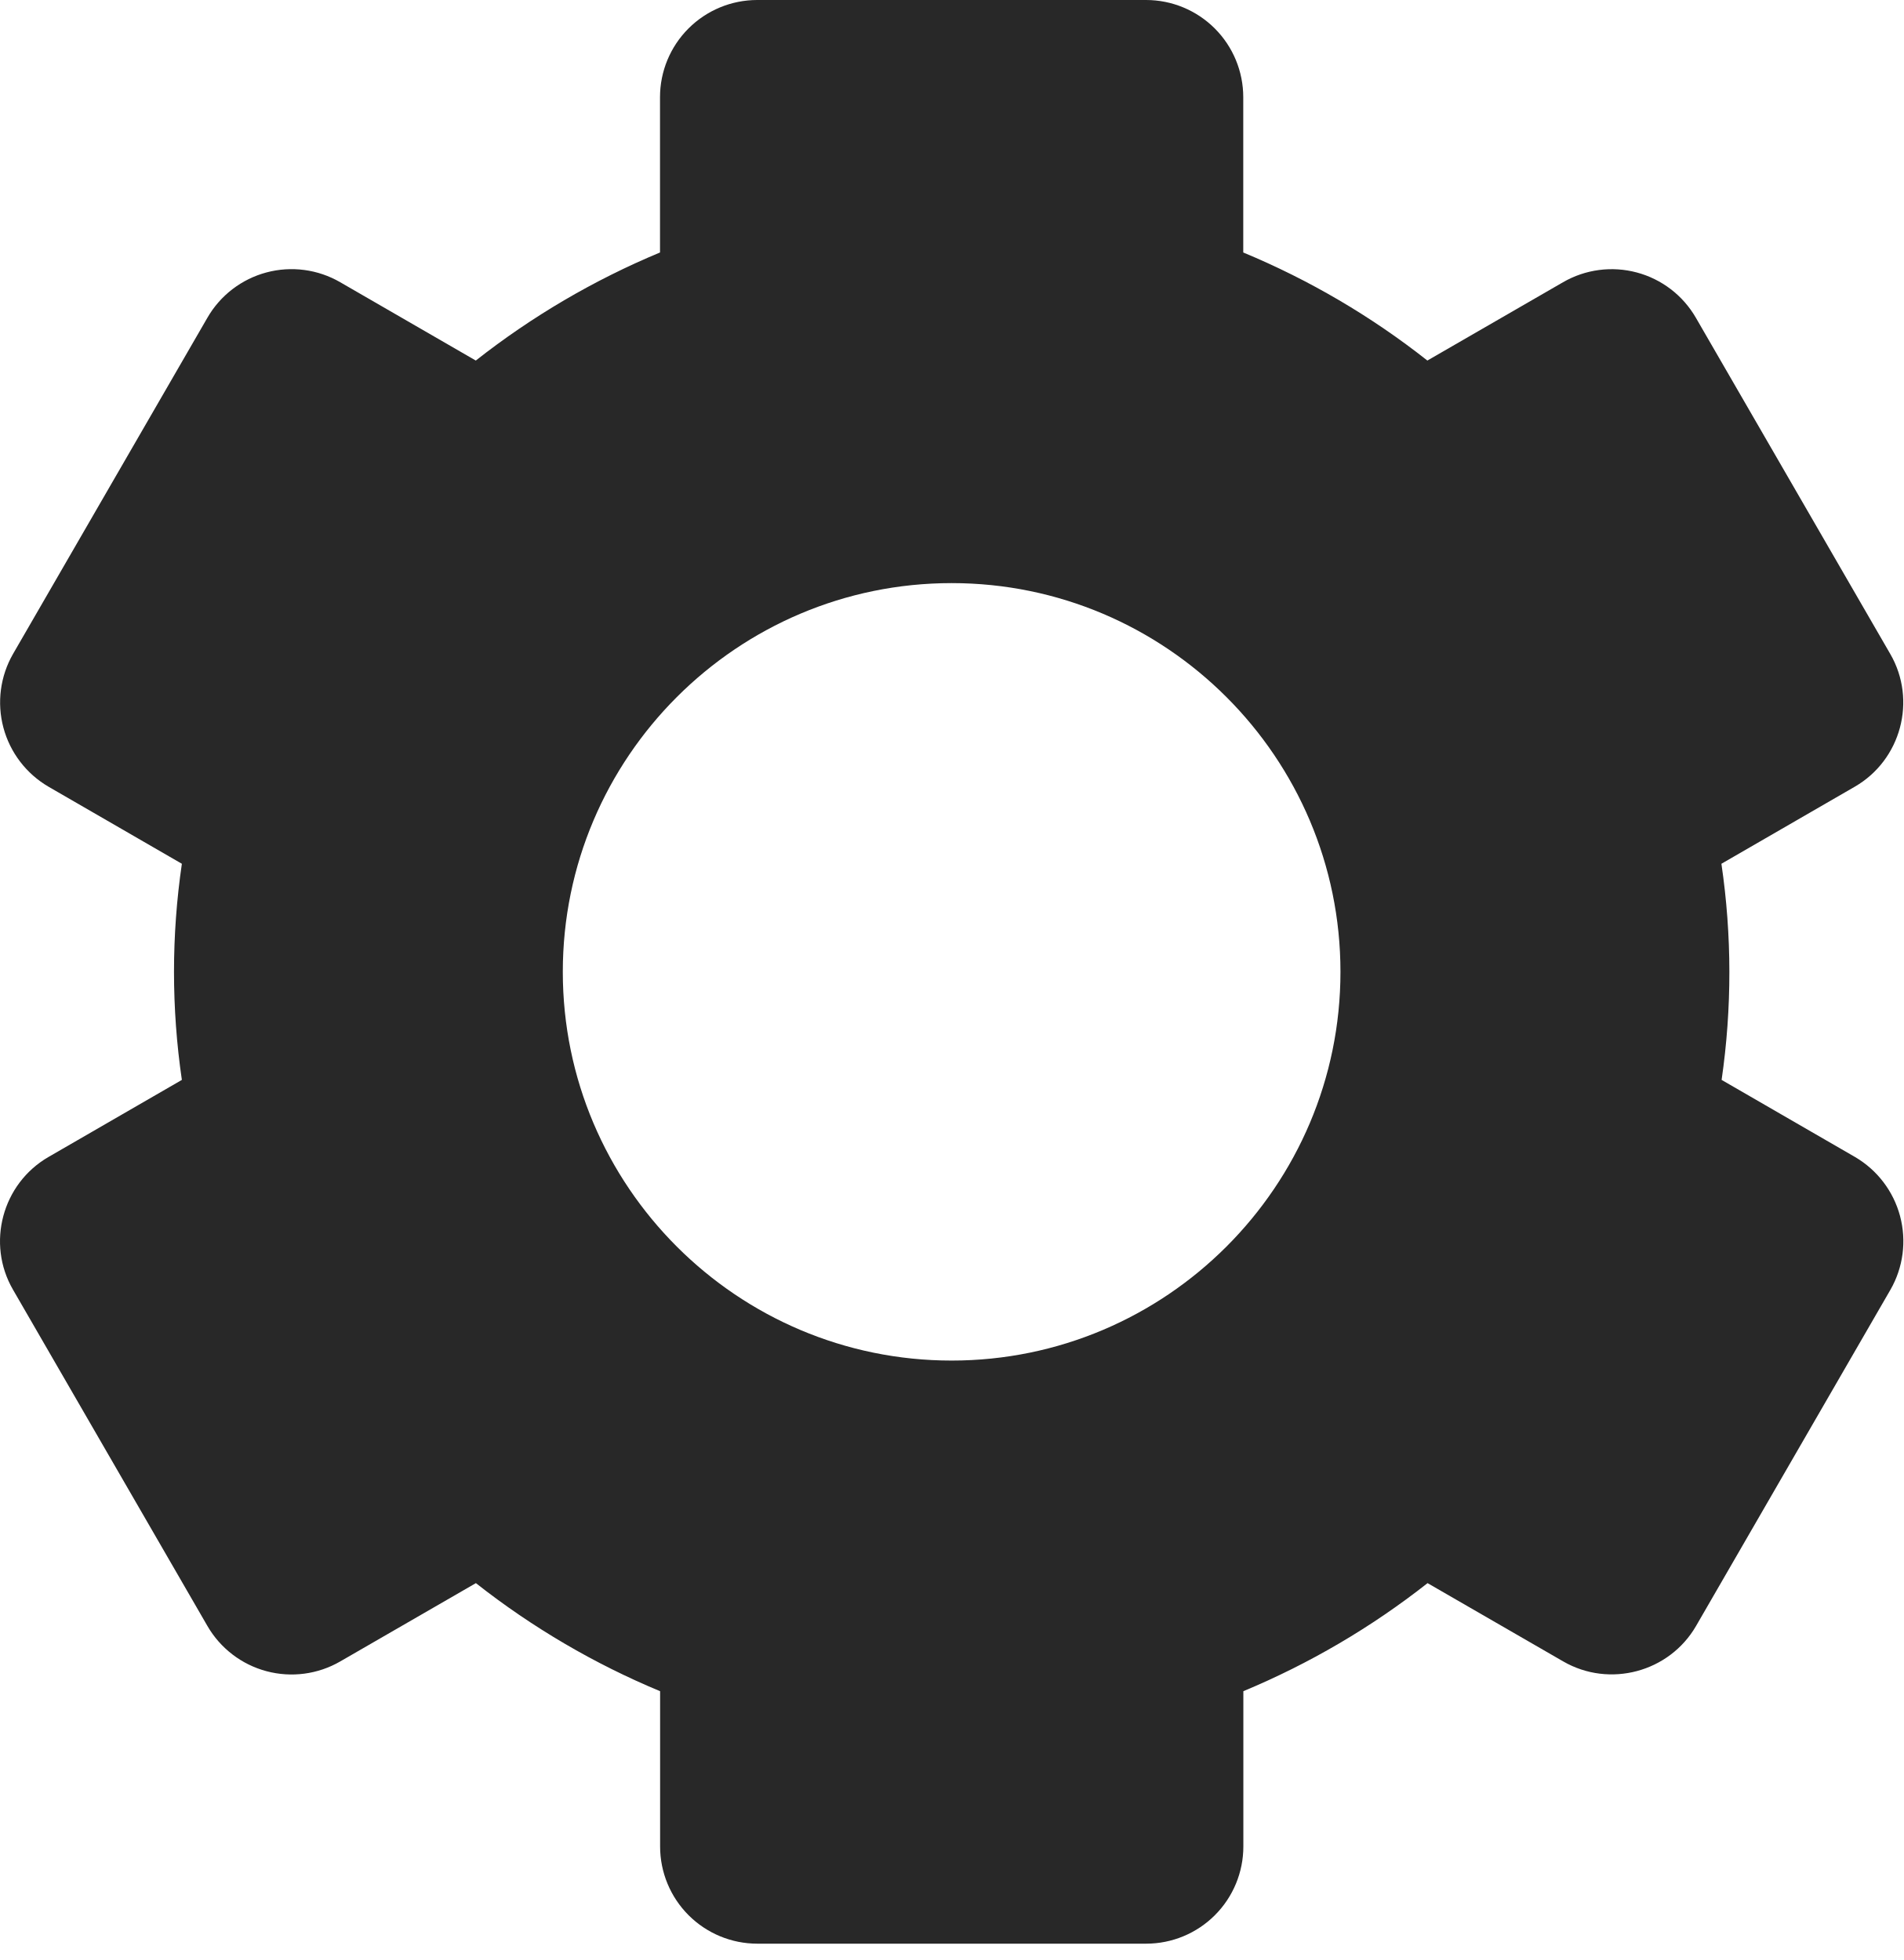
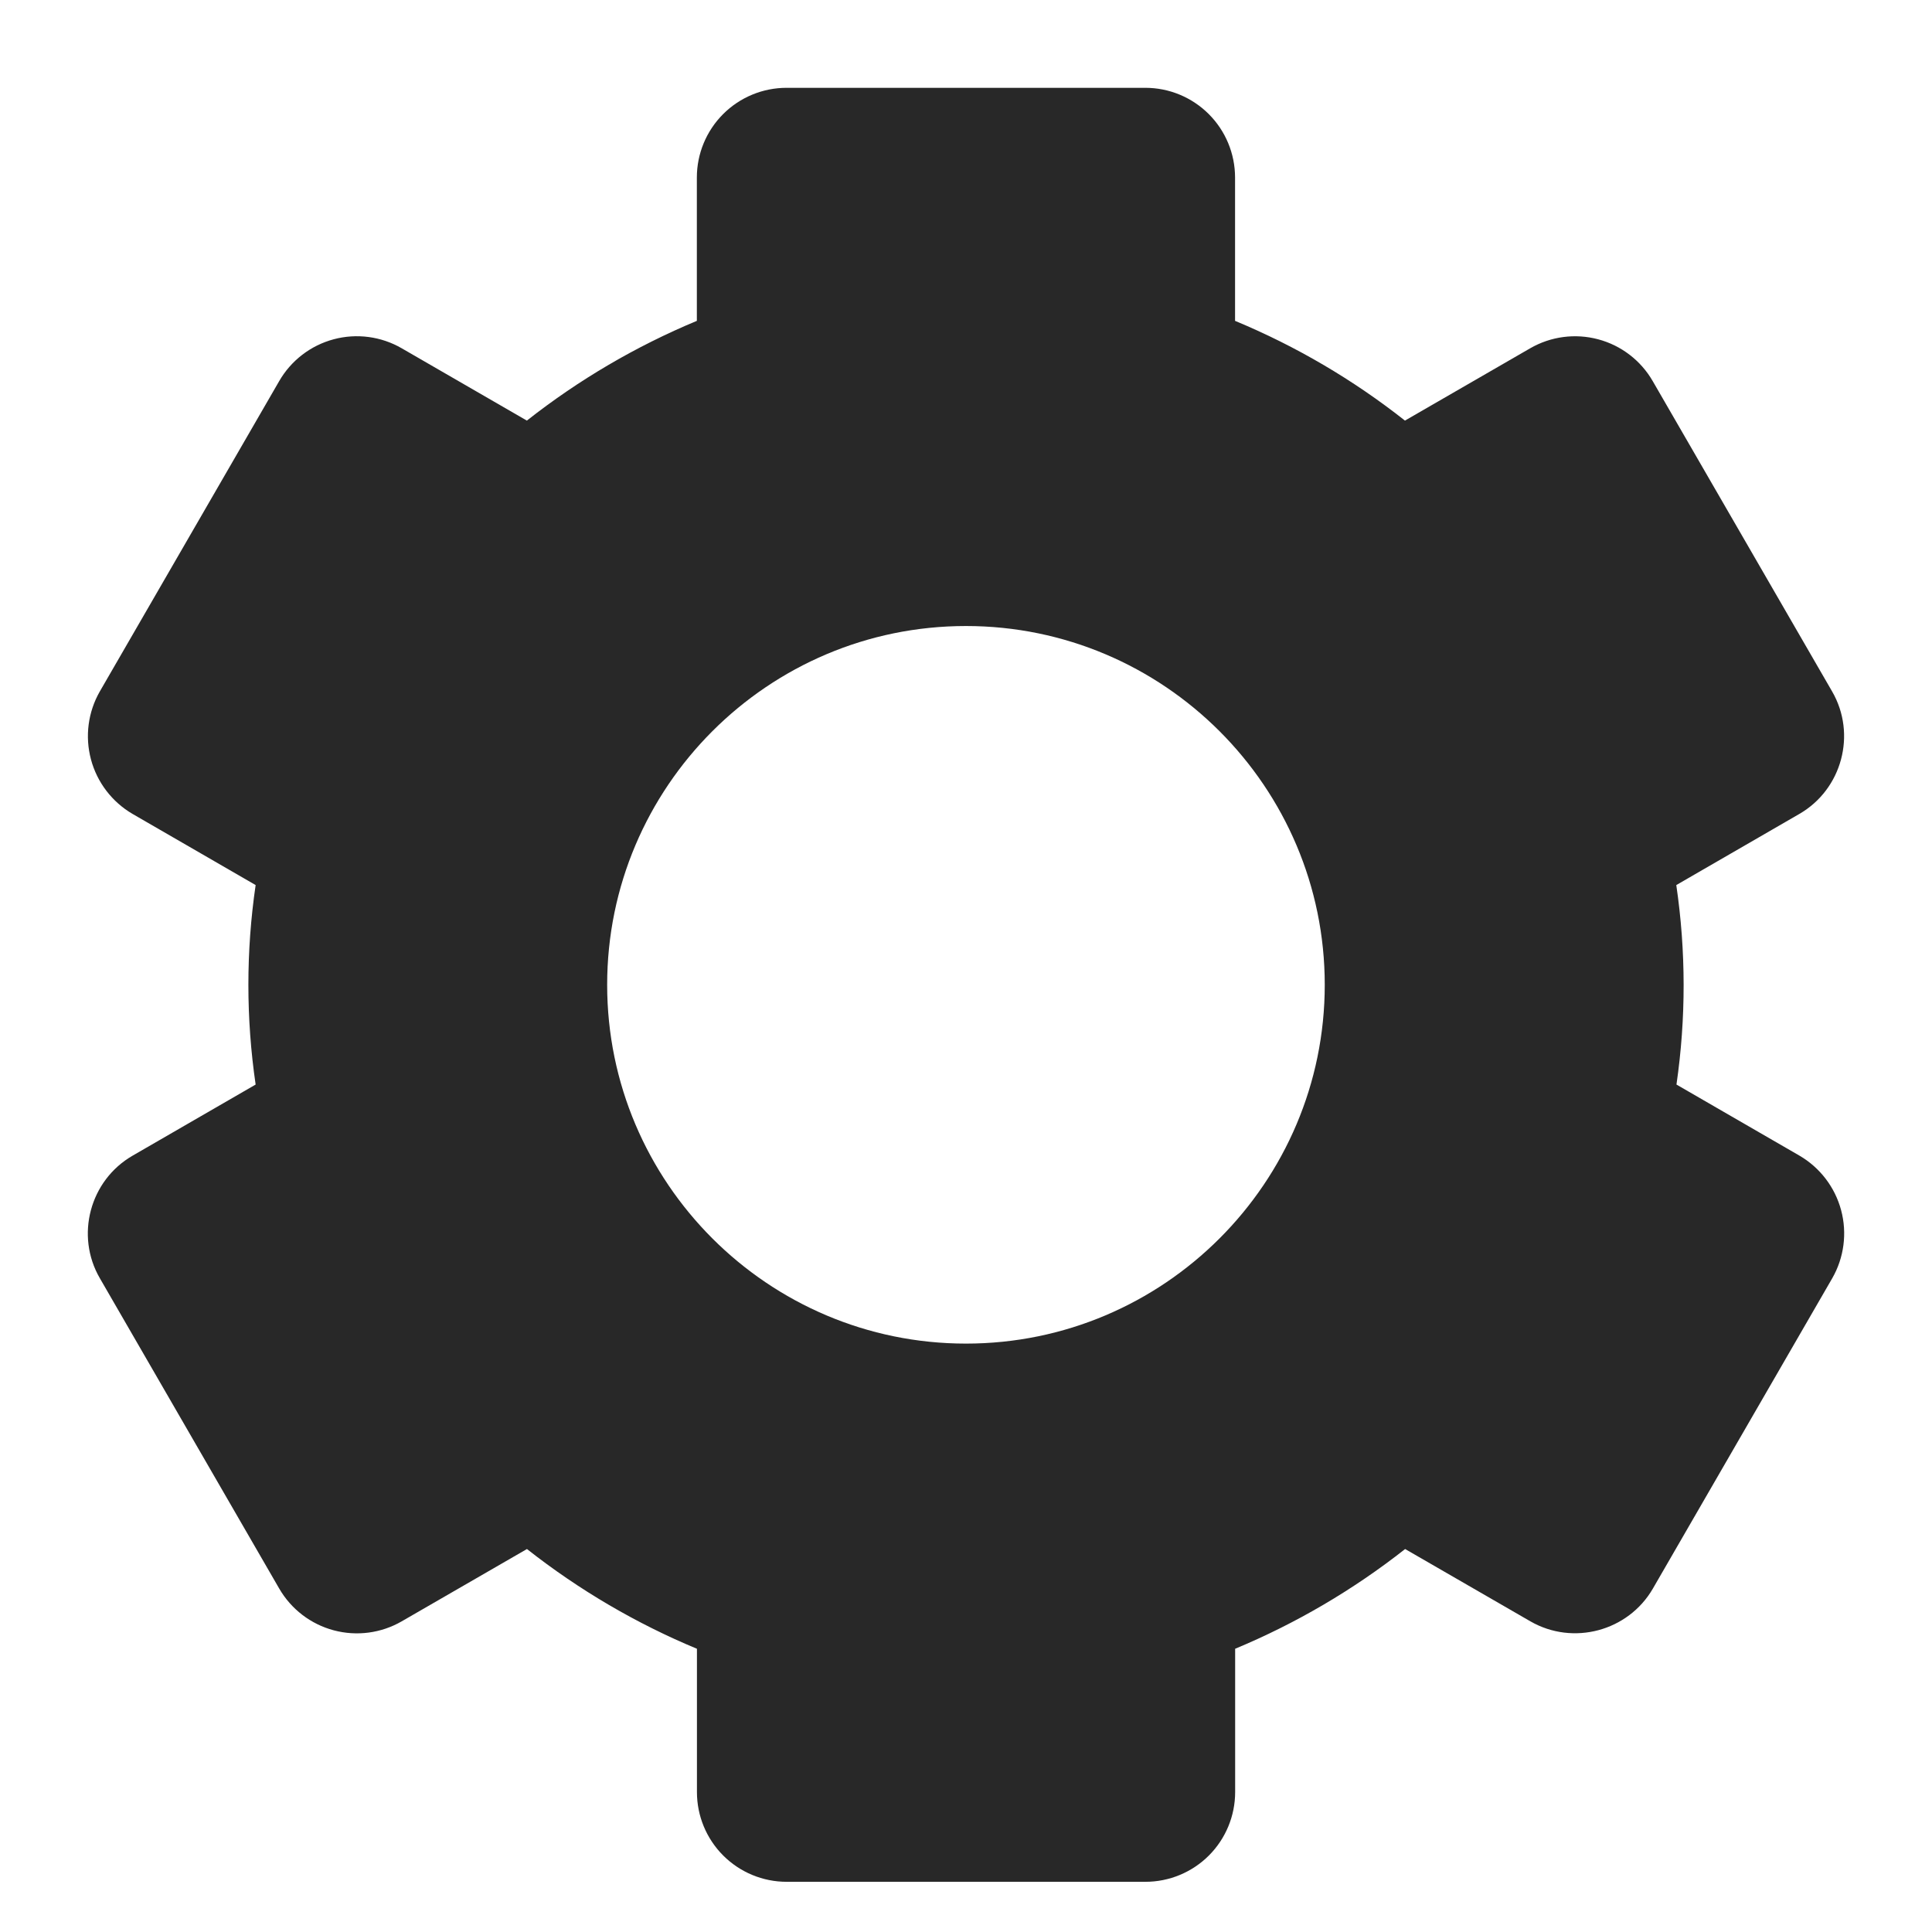
- <svg xmlns="http://www.w3.org/2000/svg" width="100" height="103" viewBox="0 0 100 103" fill="none">
-   <path d="M0.684 67.776L10.898 85.447C11.576 86.619 12.692 87.474 14 87.823C15.308 88.173 16.702 87.989 17.874 87.311L25.003 83.195C27.966 85.528 31.239 87.444 34.681 88.874V97.035C34.681 98.389 35.219 99.688 36.177 100.646C37.135 101.604 38.434 102.142 39.788 102.142H60.217C61.571 102.142 62.87 101.604 63.828 100.646C64.786 99.688 65.324 98.389 65.324 97.035V88.874C68.793 87.429 72.049 85.519 75.002 83.195L82.132 87.311C84.567 88.715 87.703 87.873 89.108 85.447L99.322 67.776C99.994 66.603 100.175 65.211 99.826 63.904C99.477 62.598 98.626 61.482 97.458 60.8L90.451 56.75C90.998 52.983 90.995 49.157 90.441 45.392L97.448 41.342C99.879 39.938 100.721 36.797 99.312 34.366L89.097 16.695C88.419 15.523 87.304 14.668 85.995 14.319C84.687 13.969 83.294 14.153 82.121 14.831L74.992 18.947C72.043 16.62 68.788 14.71 65.319 13.268V5.107C65.319 3.753 64.781 2.454 63.823 1.496C62.865 0.538 61.566 0 60.212 0H39.783C38.429 0 37.13 0.538 36.172 1.496C35.214 2.454 34.676 3.753 34.676 5.107V13.268C31.207 14.713 27.951 16.623 24.998 18.947L17.874 14.831C17.294 14.495 16.653 14.276 15.988 14.188C15.323 14.1 14.647 14.143 13.999 14.317C13.351 14.49 12.744 14.789 12.212 15.197C11.68 15.605 11.233 16.114 10.898 16.695L0.684 34.366C0.011 35.539 -0.17 36.931 0.179 38.238C0.528 39.544 1.38 40.66 2.548 41.342L9.555 45.392C9.004 49.158 9.004 52.984 9.555 56.75L2.548 60.8C0.117 62.204 -0.726 65.345 0.684 67.776ZM49.998 30.643C61.264 30.643 70.426 39.805 70.426 51.071C70.426 62.337 61.264 71.499 49.998 71.499C38.731 71.499 29.569 62.337 29.569 51.071C29.569 39.805 38.731 30.643 49.998 30.643Z" fill="#282828" />
+ <svg xmlns="http://www.w3.org/2000/svg" width="100" height="100" viewBox="-5 -5 110 110" fill="none">
+   <path d="M0.684 67.776L10.898 85.447C11.576 86.619 12.692 87.474 14 87.823C15.308 88.173 16.702 87.989 17.874 87.311L25.003 83.195C27.966 85.528 31.239 87.444 34.681 88.874V97.035C34.681 98.389 35.219 99.688 36.177 100.646C37.135 101.604 38.434 102.142 39.788 102.142H60.217C61.571 102.142 62.87 101.604 63.828 100.646C64.786 99.688 65.324 98.389 65.324 97.035V88.874C68.793 87.429 72.049 85.519 75.002 83.195L82.132 87.311C84.567 88.715 87.703 87.873 89.108 85.447L99.322 67.776C99.994 66.603 100.175 65.211 99.826 63.904C99.477 62.598 98.626 61.482 97.458 60.8L90.451 56.75C90.998 52.983 90.995 49.157 90.441 45.392L97.448 41.342C99.879 39.938 100.721 36.797 99.312 34.366L89.097 16.695C88.419 15.523 87.304 14.668 85.995 14.319C84.687 13.969 83.294 14.153 82.121 14.831L74.992 18.947C72.043 16.62 68.788 14.71 65.319 13.268V5.107C65.319 3.753 64.781 2.454 63.823 1.496C62.865 0.538 61.566 0 60.212 0H39.783C38.429 0 37.13 0.538 36.172 1.496C35.214 2.454 34.676 3.753 34.676 5.107V13.268C31.207 14.713 27.951 16.623 24.998 18.947L17.874 14.831C17.294 14.495 16.653 14.276 15.988 14.188C15.323 14.1 14.647 14.143 13.999 14.317C13.351 14.49 12.744 14.789 12.212 15.197C11.68 15.605 11.233 16.114 10.898 16.695L0.684 34.366C0.011 35.539 -0.17 36.931 0.179 38.238C0.528 39.544 1.38 40.66 2.548 41.342L9.555 45.392C9.004 49.158 9.004 52.984 9.555 56.75L2.548 60.8C0.117 62.204 -0.726 65.345 0.684 67.776ZM49.998 30.643C61.264 30.643 70.426 39.805 70.426 51.071C70.426 62.337 61.264 71.499 49.998 71.499C38.731 71.499 29.569 62.337 29.569 51.071C29.569 39.805 38.731 30.643 49.998 30.643Z" fill="#282828">
+     <animateTransform attributeName="transform" attributeType="XML" type="rotate" from="0 50 50" to="360 50 50" dur="6000ms" repeatCount="indefinite" />
+   </path>
</svg>
